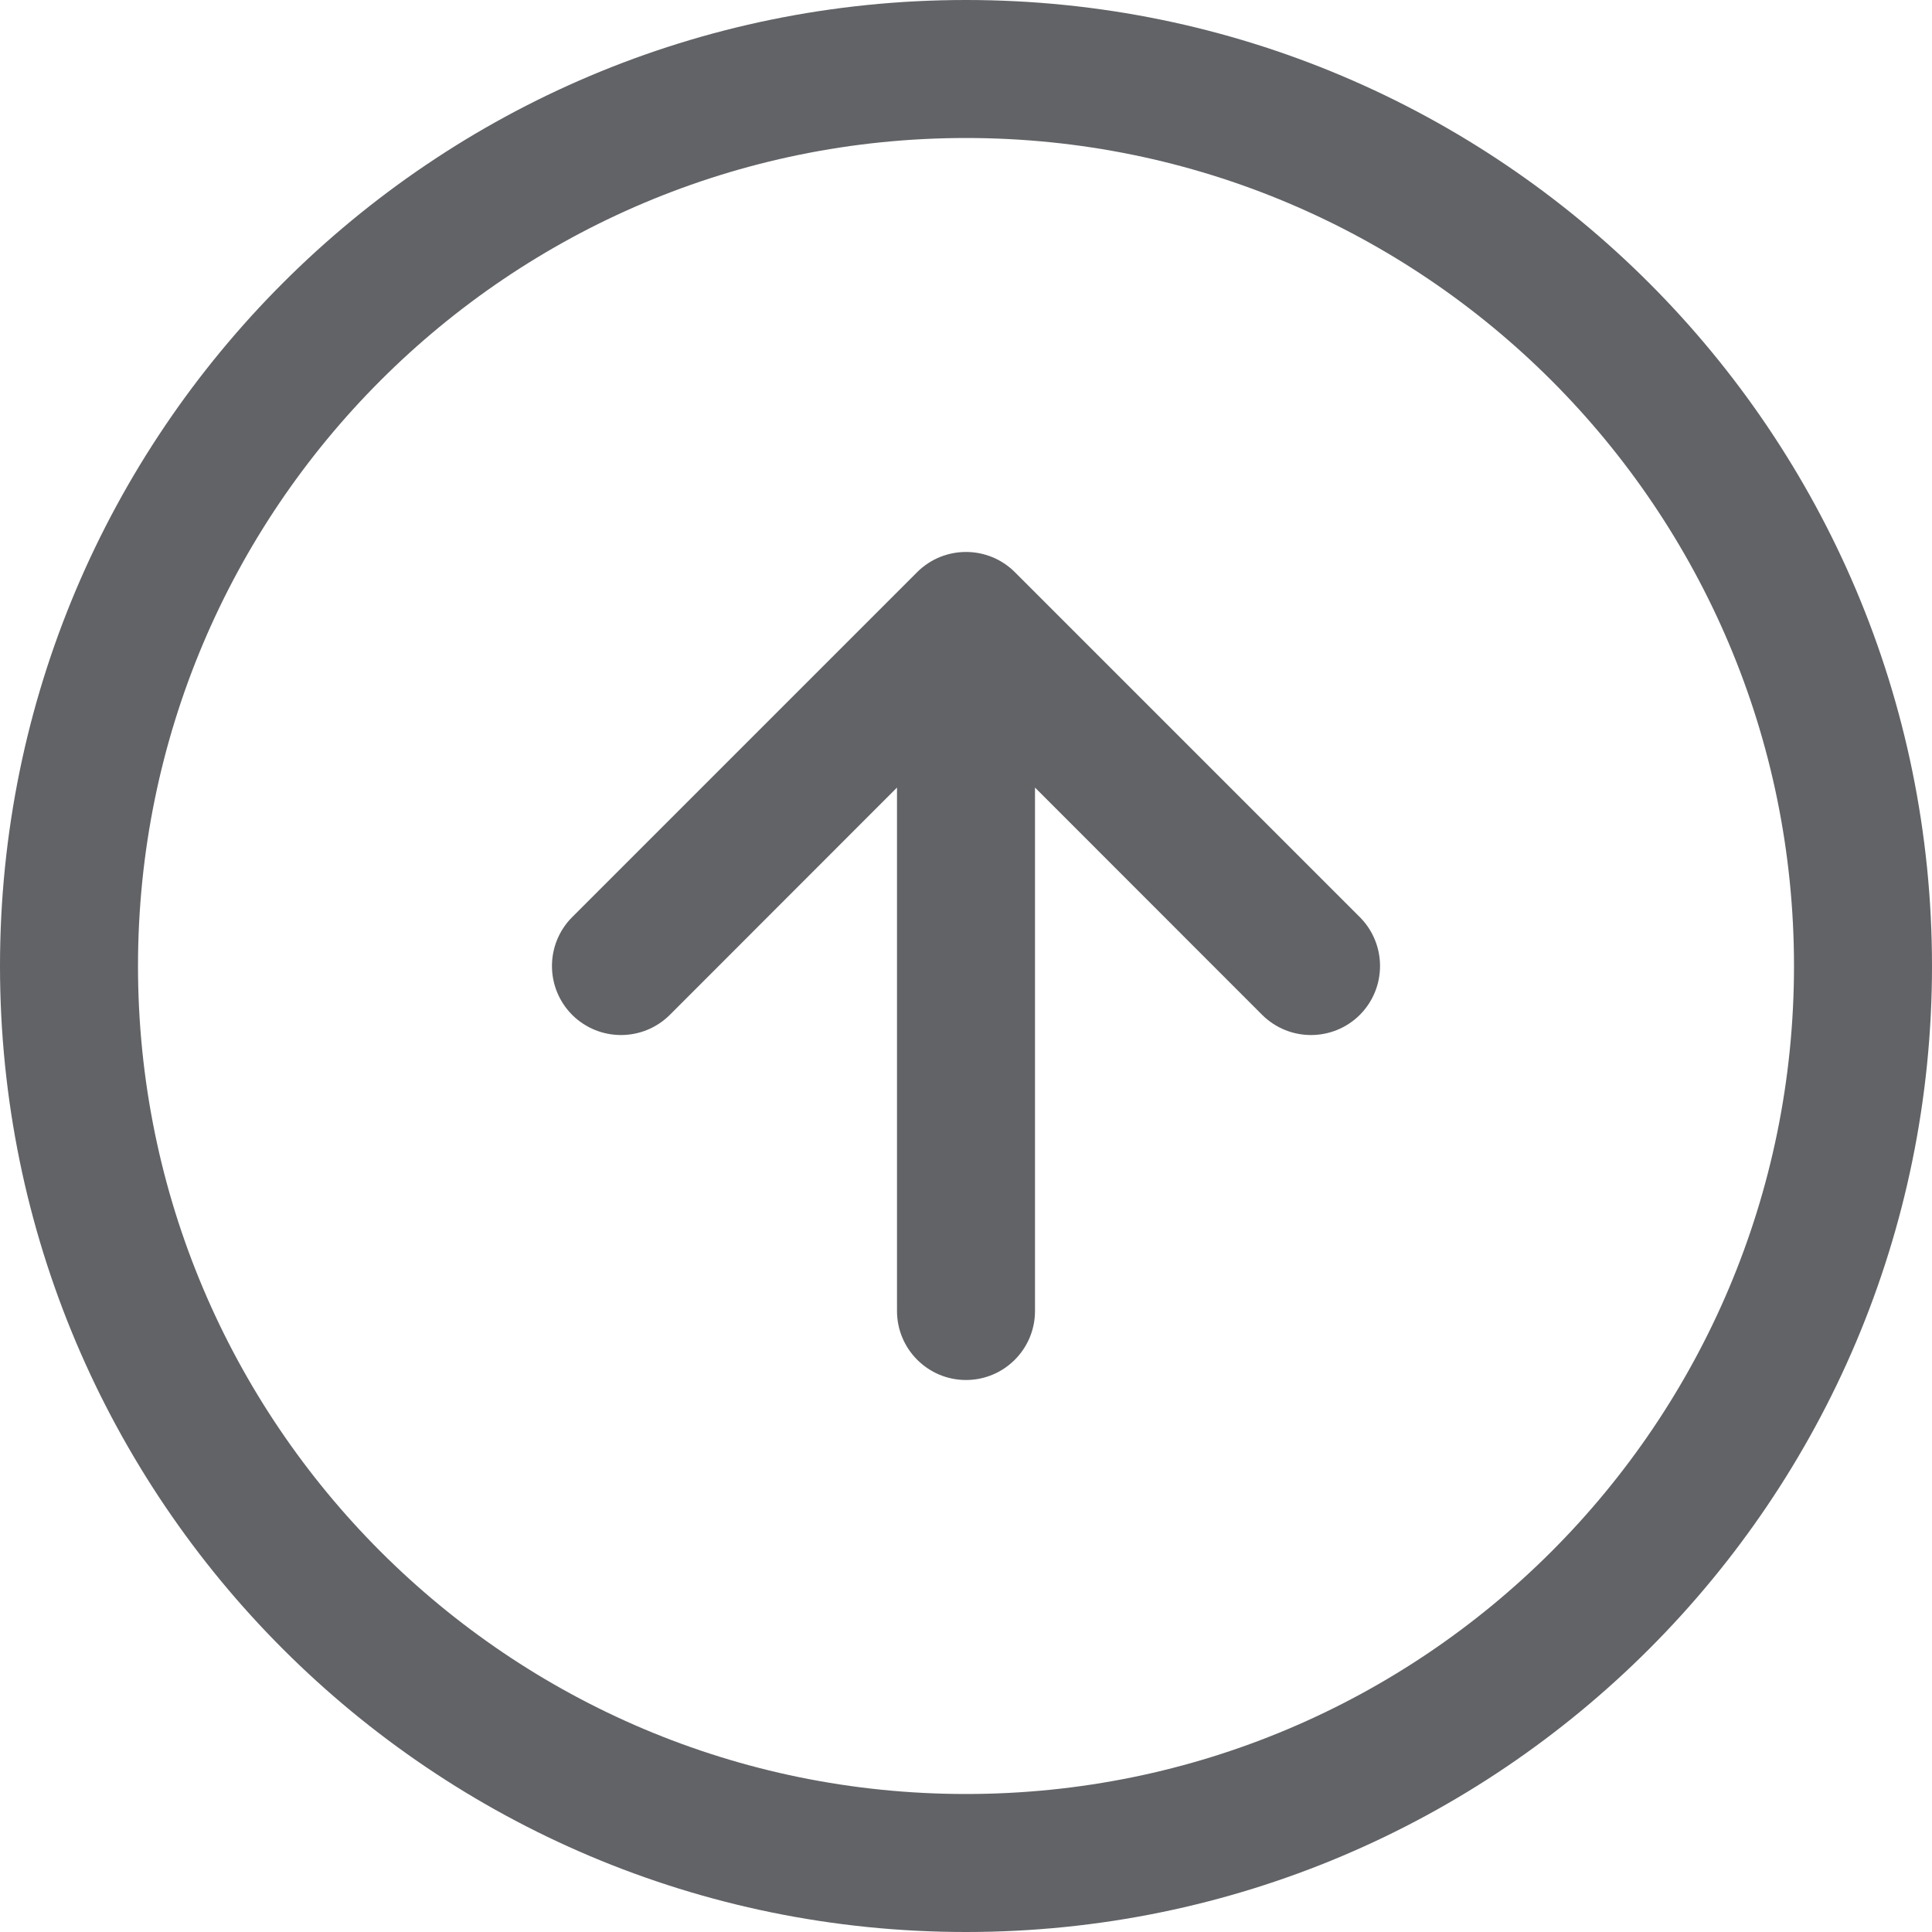
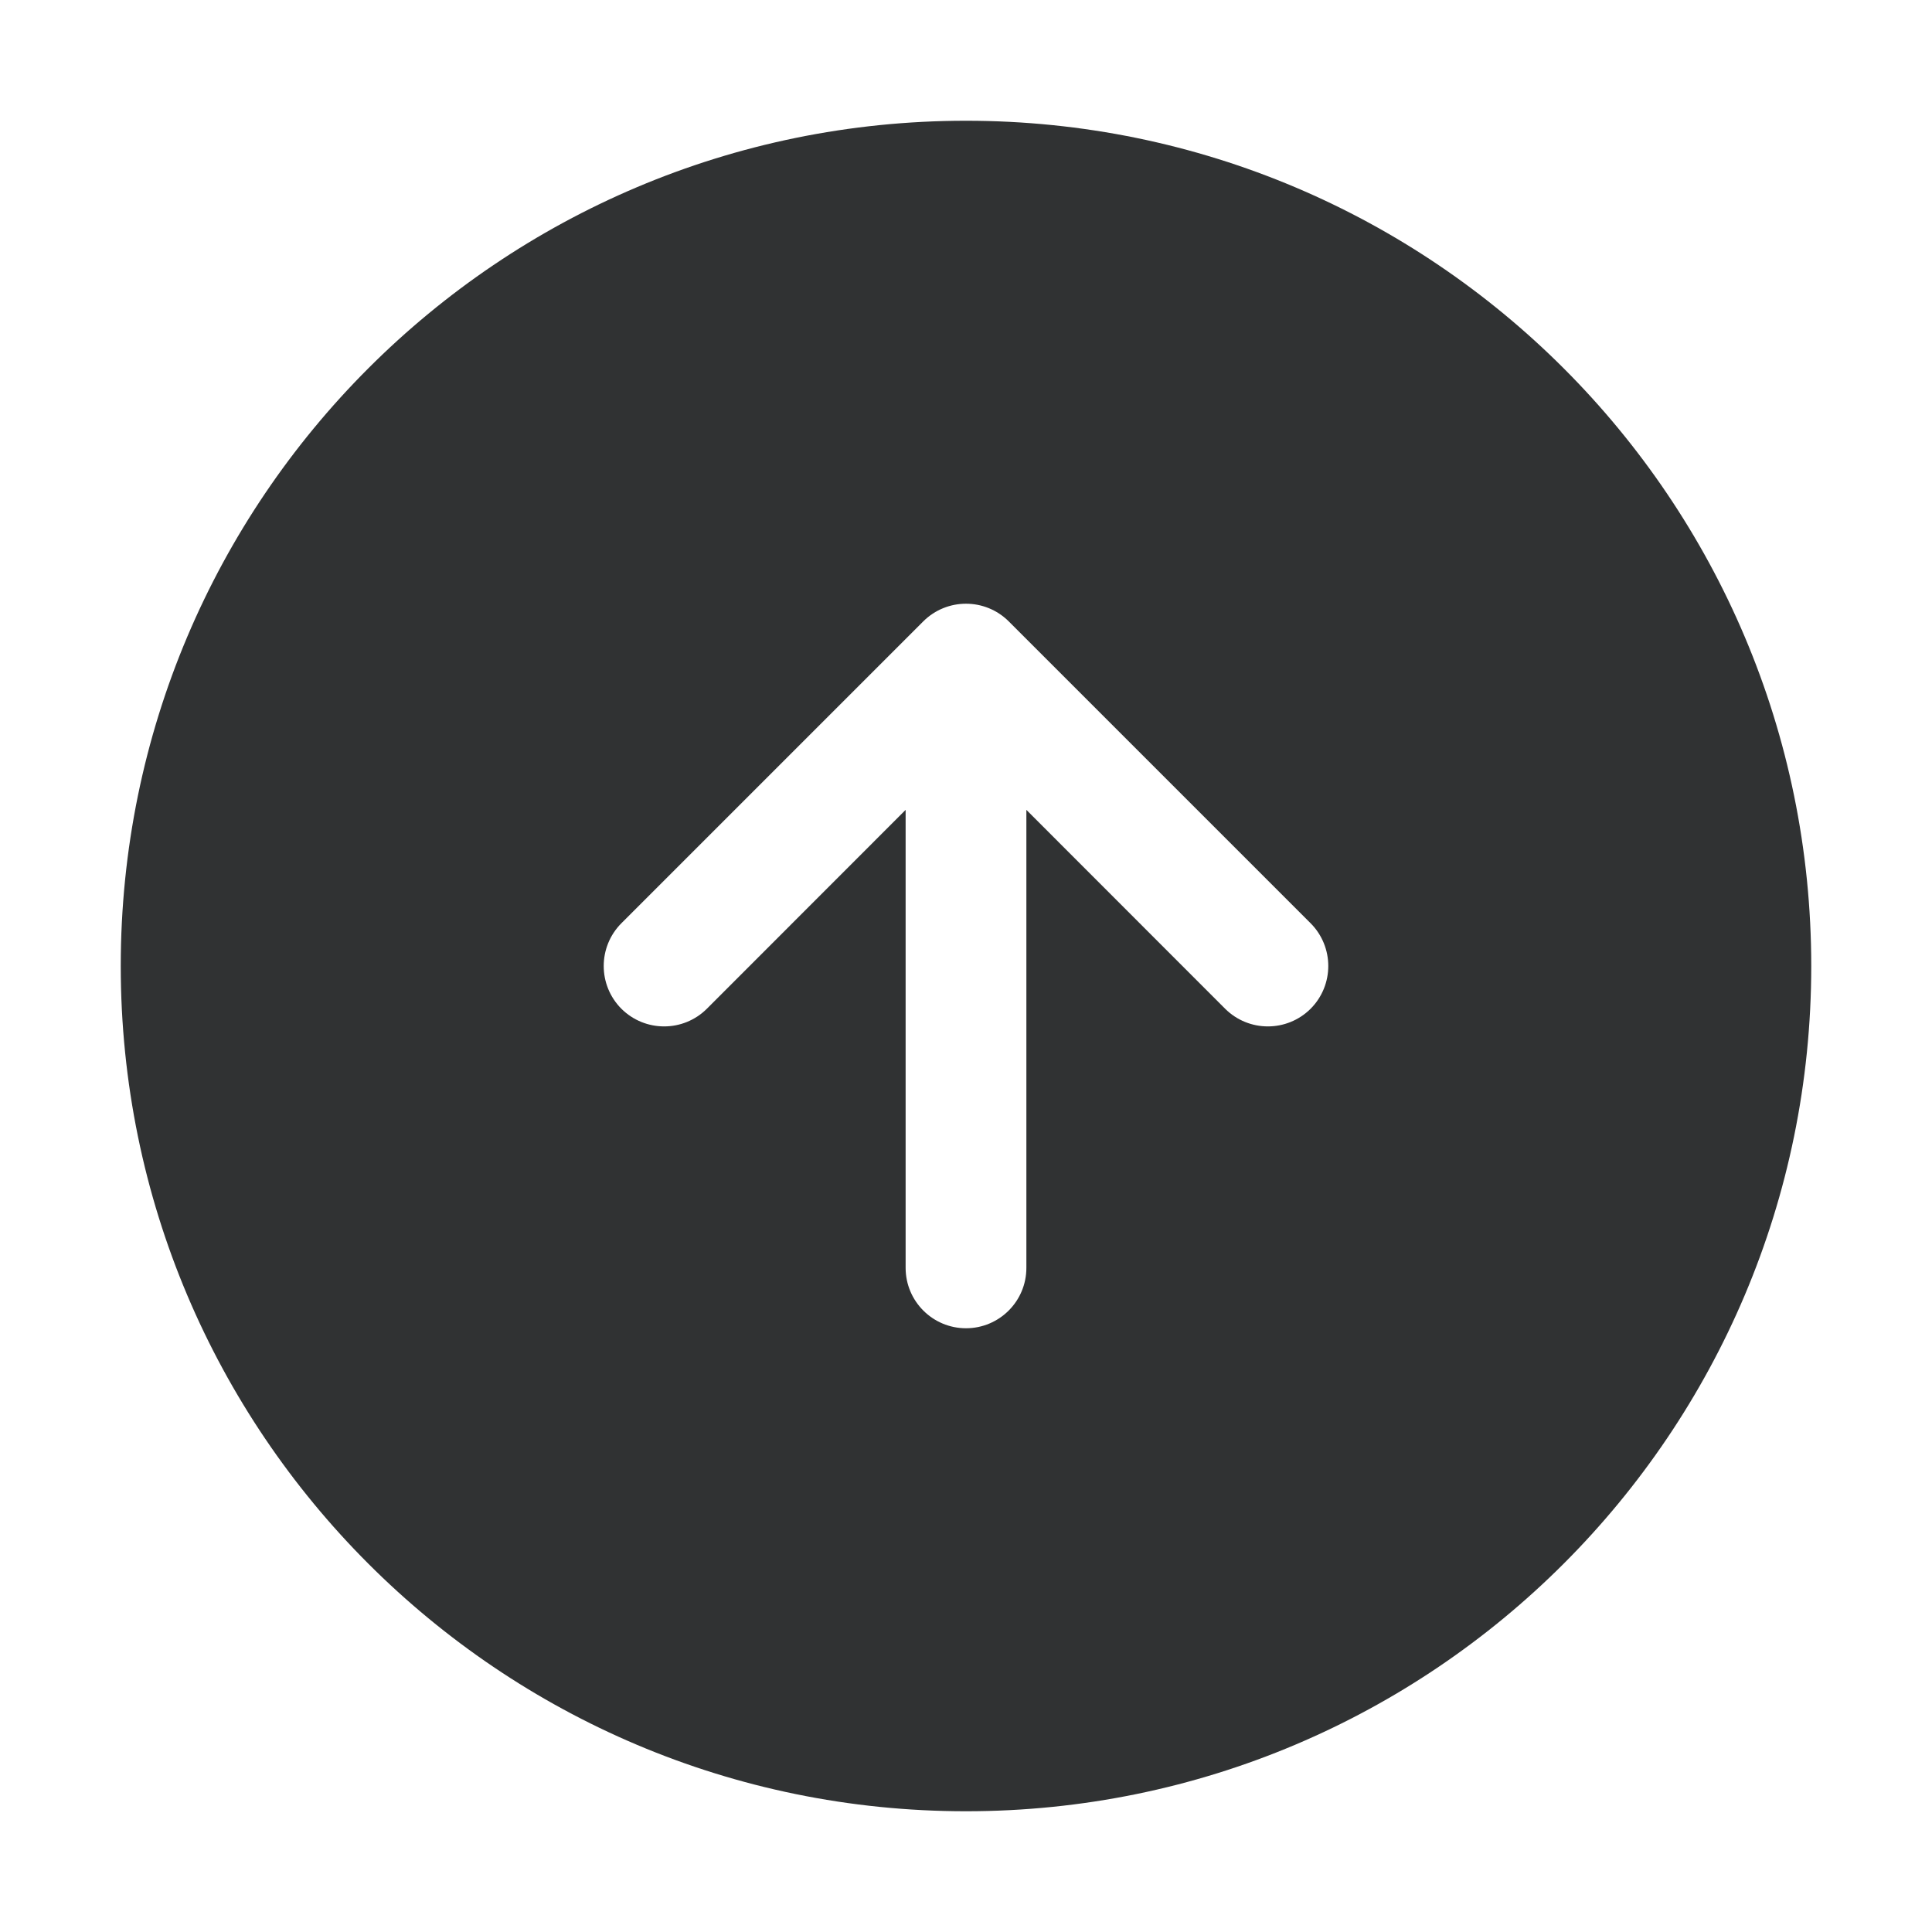
- <svg xmlns="http://www.w3.org/2000/svg" width="14" height="14" viewBox="0 0 14 14" fill="none">
-   <path d="M7.5 5.707L9.146 7.354C9.342 7.549 9.658 7.549 9.854 7.354C10.049 7.158 10.049 6.842 9.854 6.646L7.354 4.146C7.158 3.951 6.842 3.951 6.646 4.146L4.146 6.646C3.951 6.842 3.951 7.158 4.146 7.354C4.342 7.549 4.658 7.549 4.854 7.354L6.5 5.707V9.5C6.5 9.776 6.724 10 7 10C7.276 10 7.5 9.776 7.5 9.5V5.707Z" fill="#616366" />
-   <path fill-rule="evenodd" clip-rule="evenodd" d="M0 7C0 3.134 3.134 0 7 0C10.866 0 14 3.134 14 7C14 10.866 10.866 14 7 14C3.134 14 0 10.866 0 7ZM7 1C3.686 1 1 3.686 1 7C1 10.314 3.686 13 7 13C10.314 13 13 10.314 13 7C13 3.686 10.314 1 7 1Z" fill="#616366" />
+ <svg xmlns="http://www.w3.org/2000/svg" width="16" height="16" viewBox="0 0 16 16" fill="none">
+   <path fill-rule="evenodd" clip-rule="evenodd" d="M15 8C15 11.866 11.866 15 8 15C4.134 15 1 11.866 1 8C1 4.134 4.134 1 8 1C11.866 1 15 4.134 15 8ZM5.146 7.646L7.646 5.146C7.842 4.951 8.158 4.951 8.354 5.146L10.854 7.646C11.049 7.842 11.049 8.158 10.854 8.354C10.658 8.549 10.342 8.549 10.146 8.354L8.5 6.707V10.5C8.5 10.776 8.276 11 8 11C7.724 11 7.5 10.776 7.5 10.5V6.707L5.854 8.354C5.658 8.549 5.342 8.549 5.146 8.354C4.951 8.158 4.951 7.842 5.146 7.646Z" fill="#303233" />
</svg>
